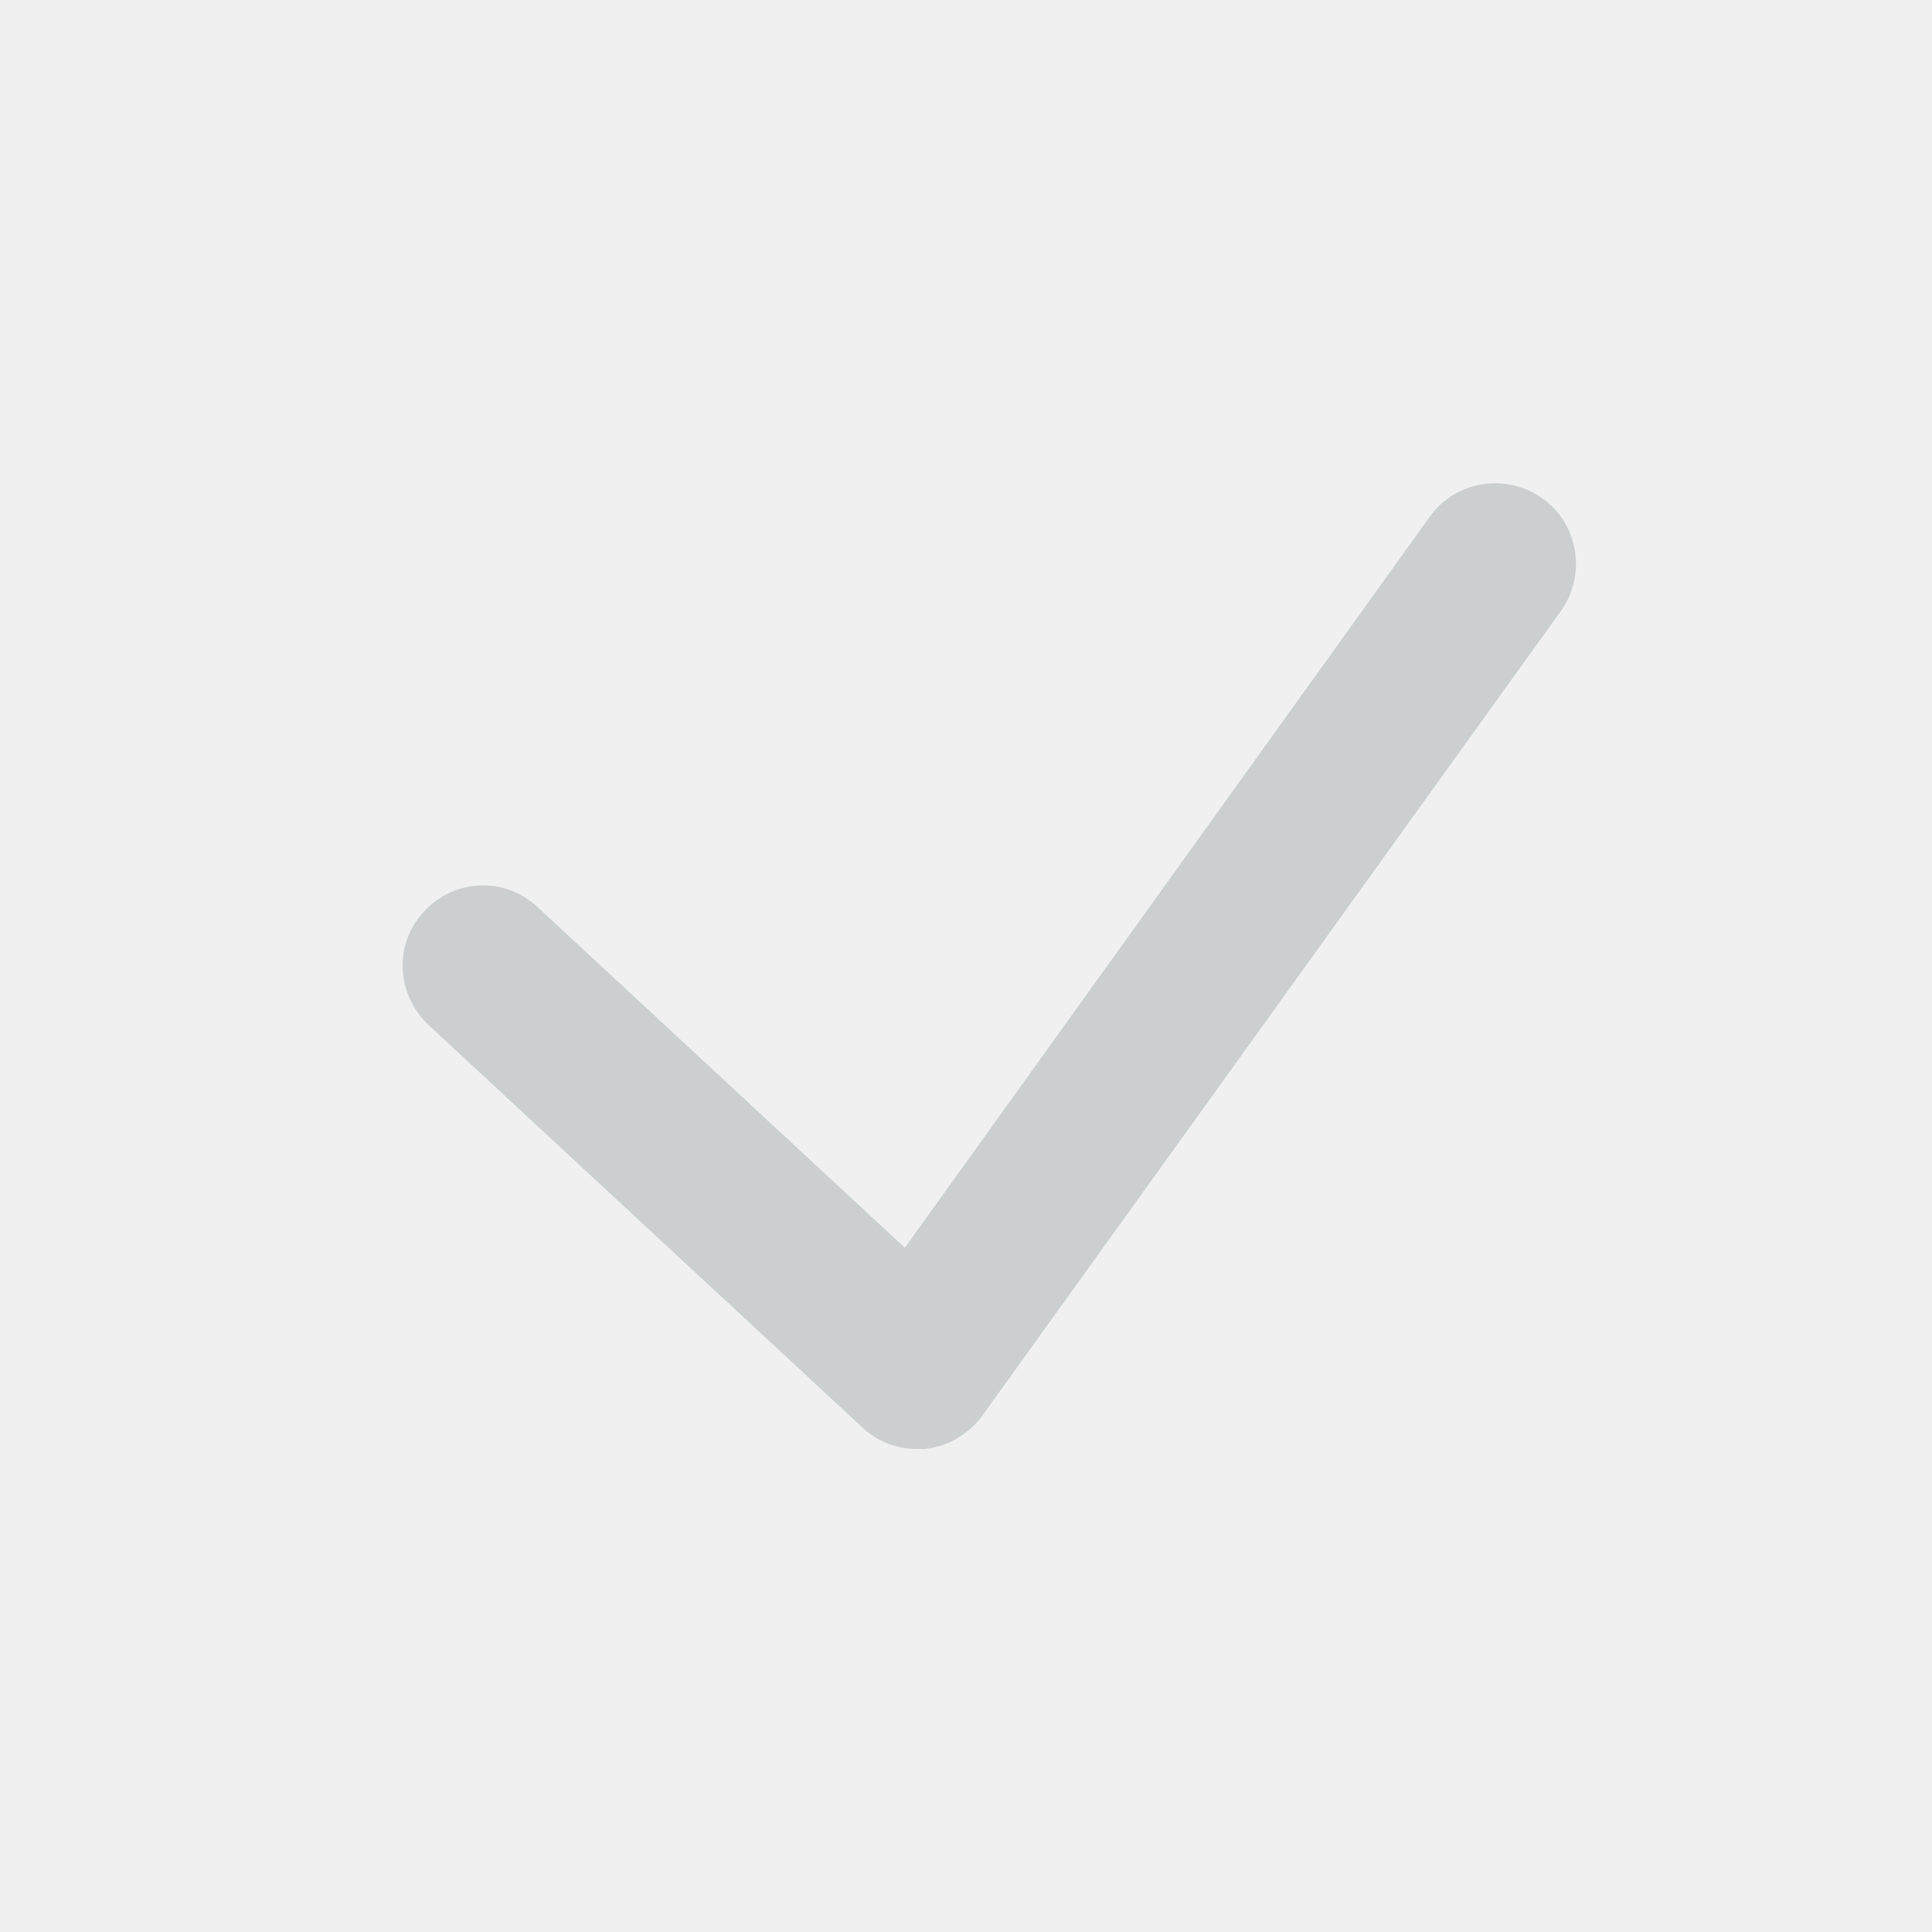
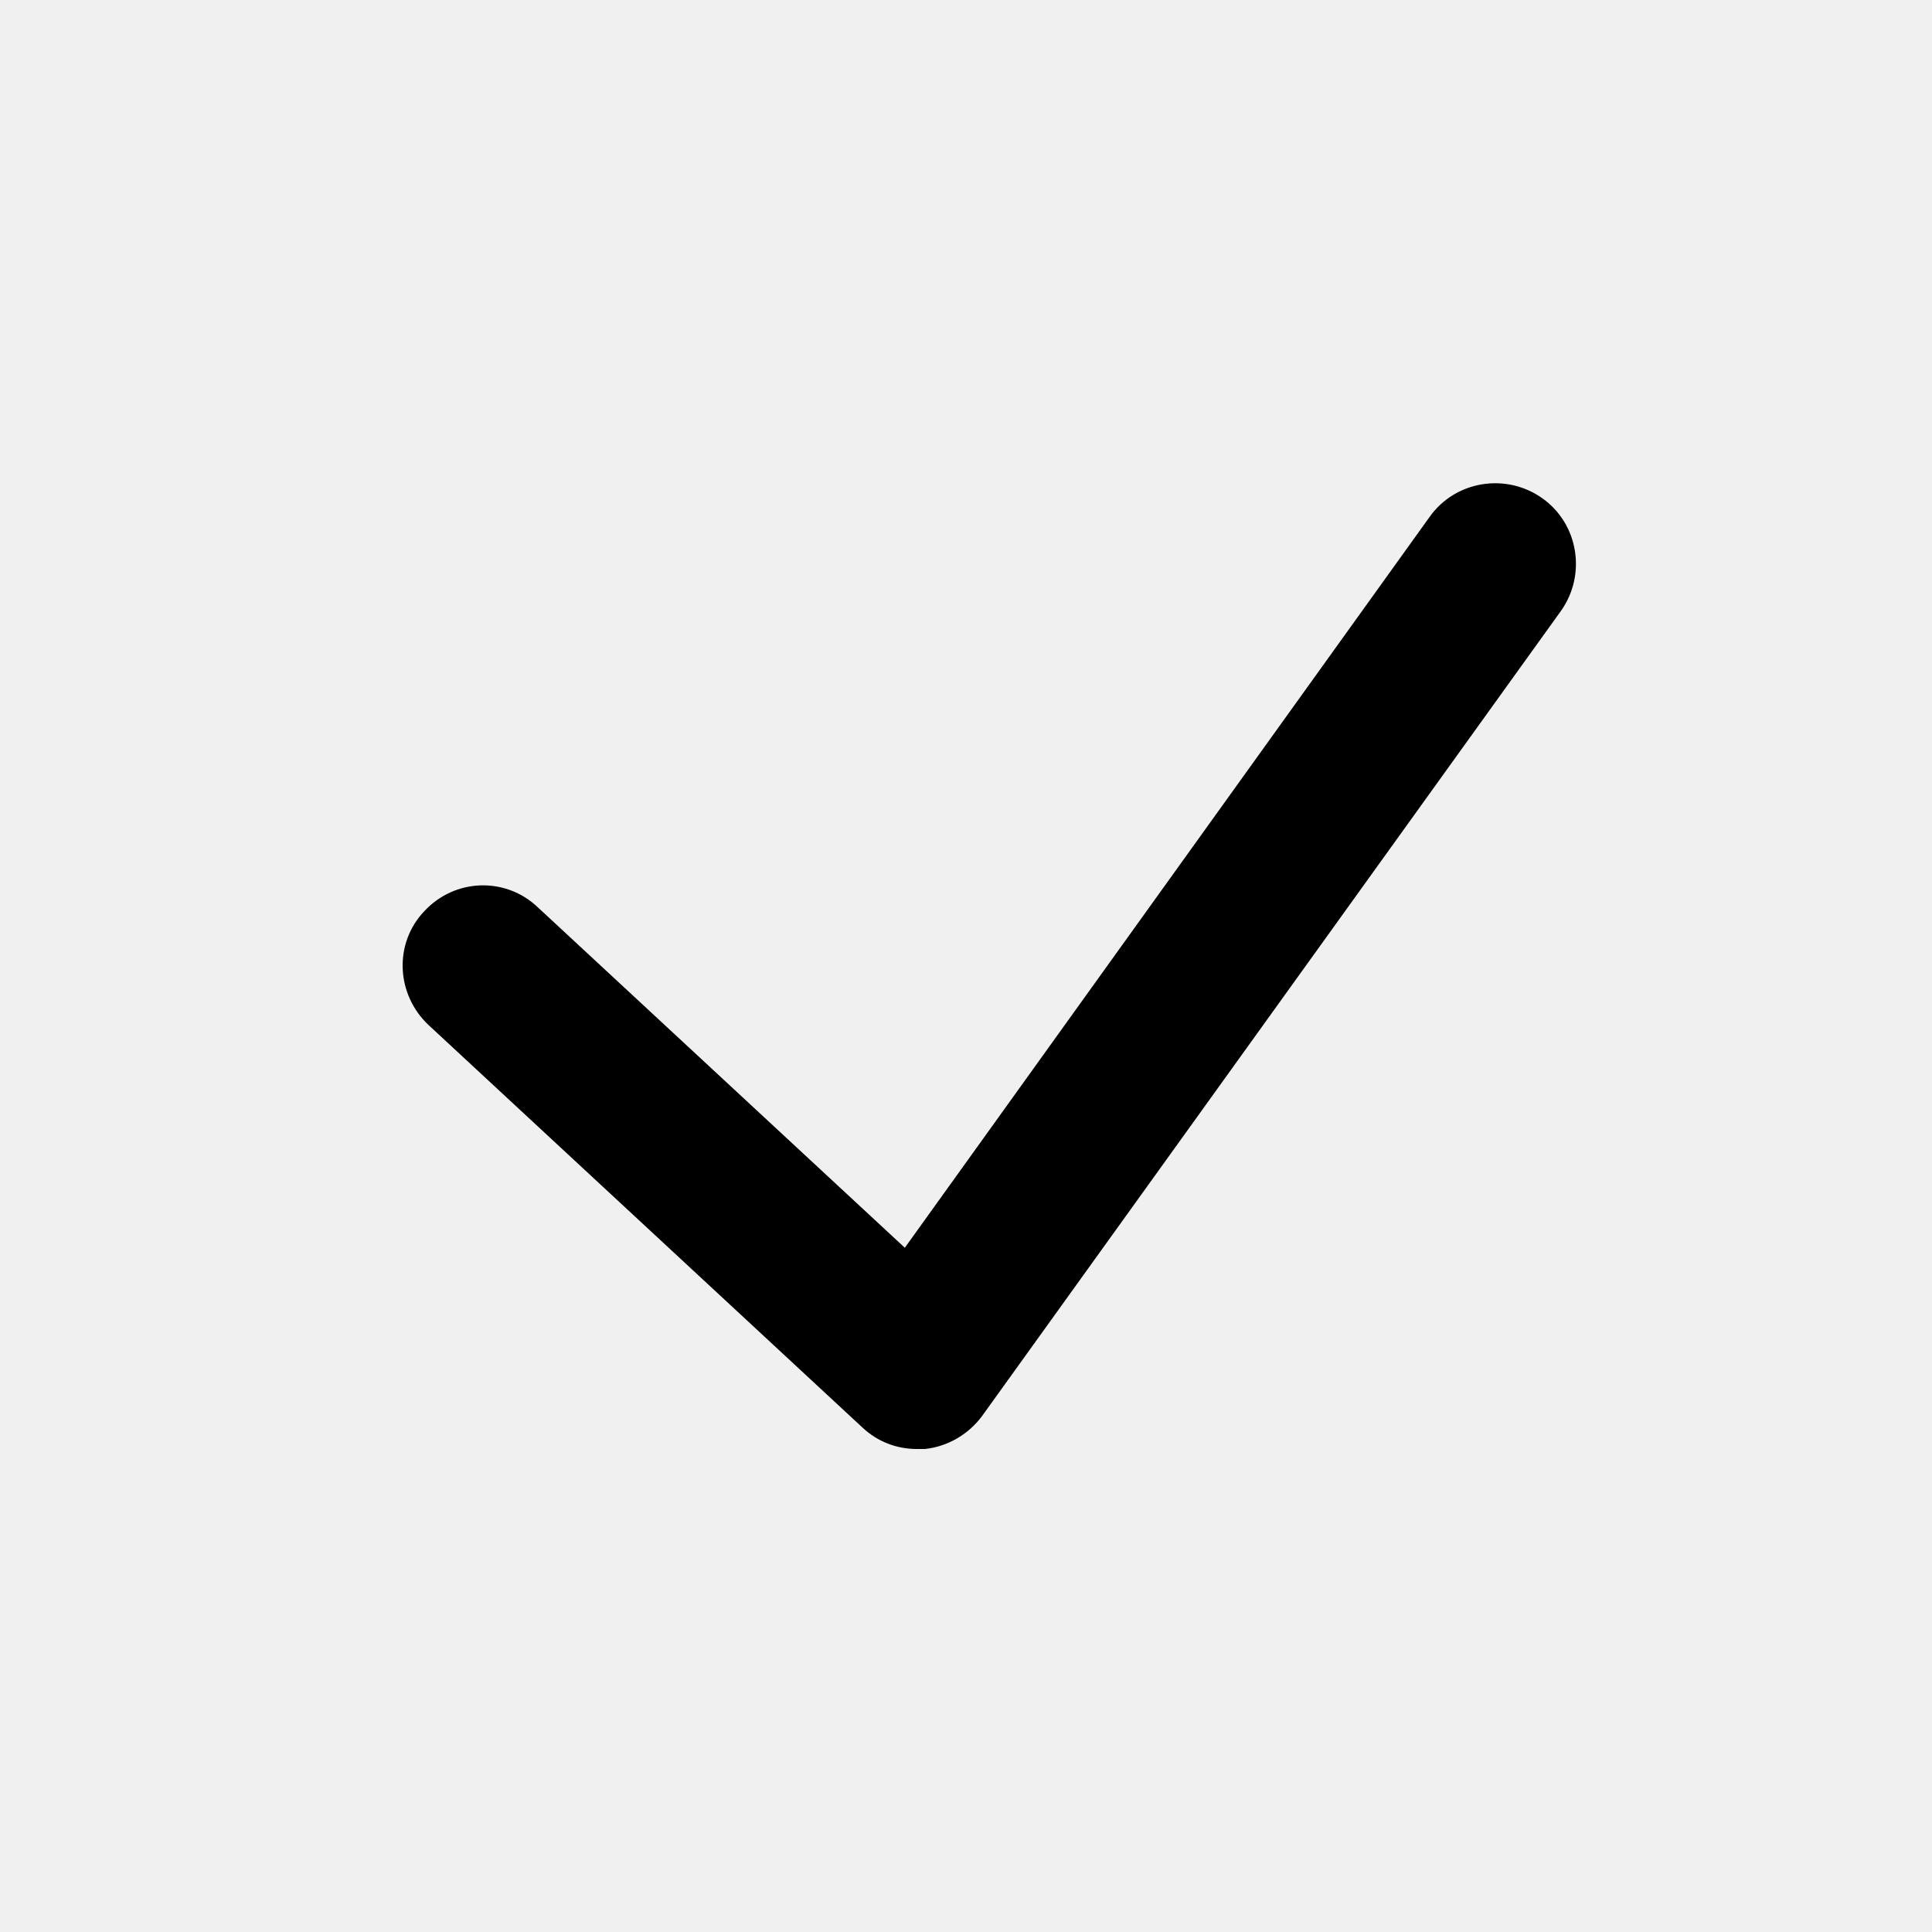
<svg xmlns="http://www.w3.org/2000/svg" width="24" height="24" viewBox="0 0 24 24" fill="none">
  <g clip-path="url(#clip0_318_6978)">
-     <path d="M11.39 18C11.14 18 10.9 17.91 10.71 17.73L5.32 12.73C4.92 12.35 4.89 11.72 5.27 11.32C5.65 10.91 6.28 10.89 6.68 11.27L11.24 15.5L17.76 6.42C18.08 5.97 18.71 5.87 19.16 6.19C19.61 6.51 19.71 7.14 19.39 7.59L12.2 17.59C12.03 17.82 11.77 17.97 11.49 18C11.46 18 11.42 18 11.39 18Z" fill="#CCCFD0" />
+     <path d="M11.39 18C11.14 18 10.9 17.91 10.71 17.73L5.32 12.73C4.92 12.35 4.89 11.72 5.27 11.32C5.65 10.91 6.28 10.89 6.68 11.27L11.24 15.5L17.76 6.42C18.08 5.97 18.71 5.87 19.16 6.19C19.61 6.51 19.71 7.14 19.39 7.59L12.2 17.59C12.03 17.82 11.77 17.97 11.49 18C11.46 18 11.42 18 11.39 18Z" fill="currentColor" />
  </g>
  <defs>
    <clipPath id="clip0_318_6978">
      <rect width="14.58" height="12" fill="white" transform="translate(5 6)" />
    </clipPath>
  </defs>
</svg>
